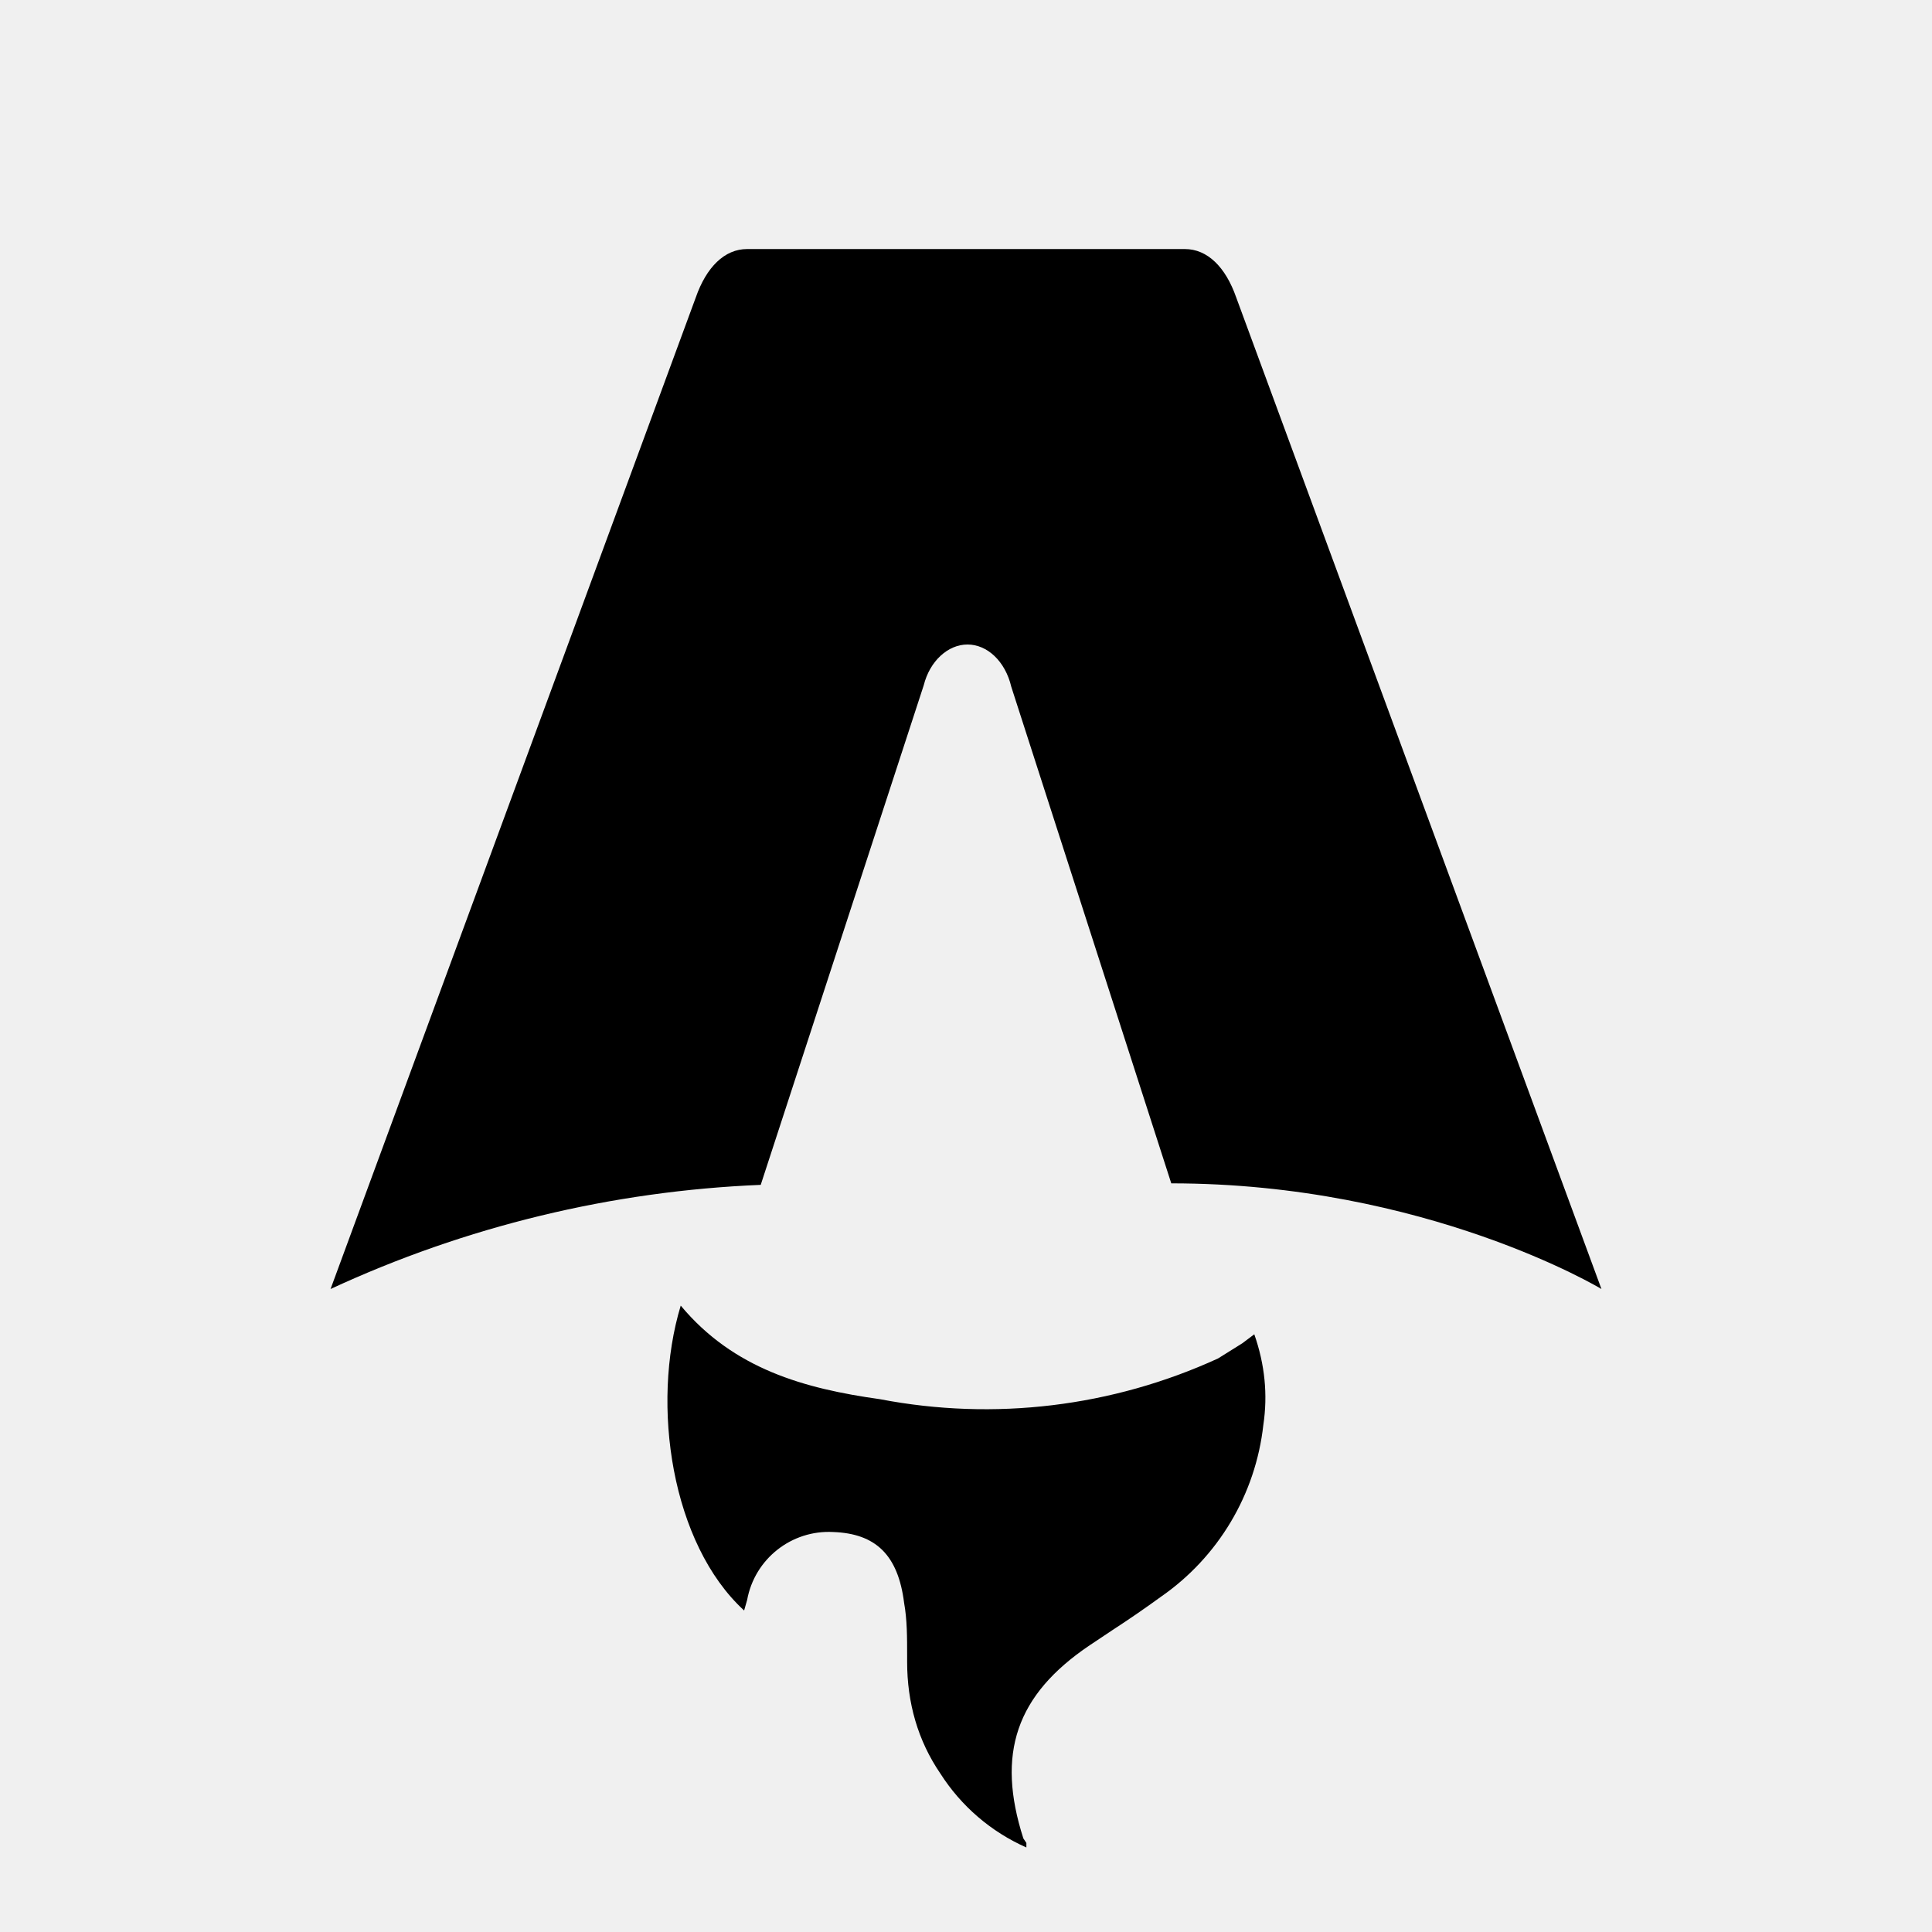
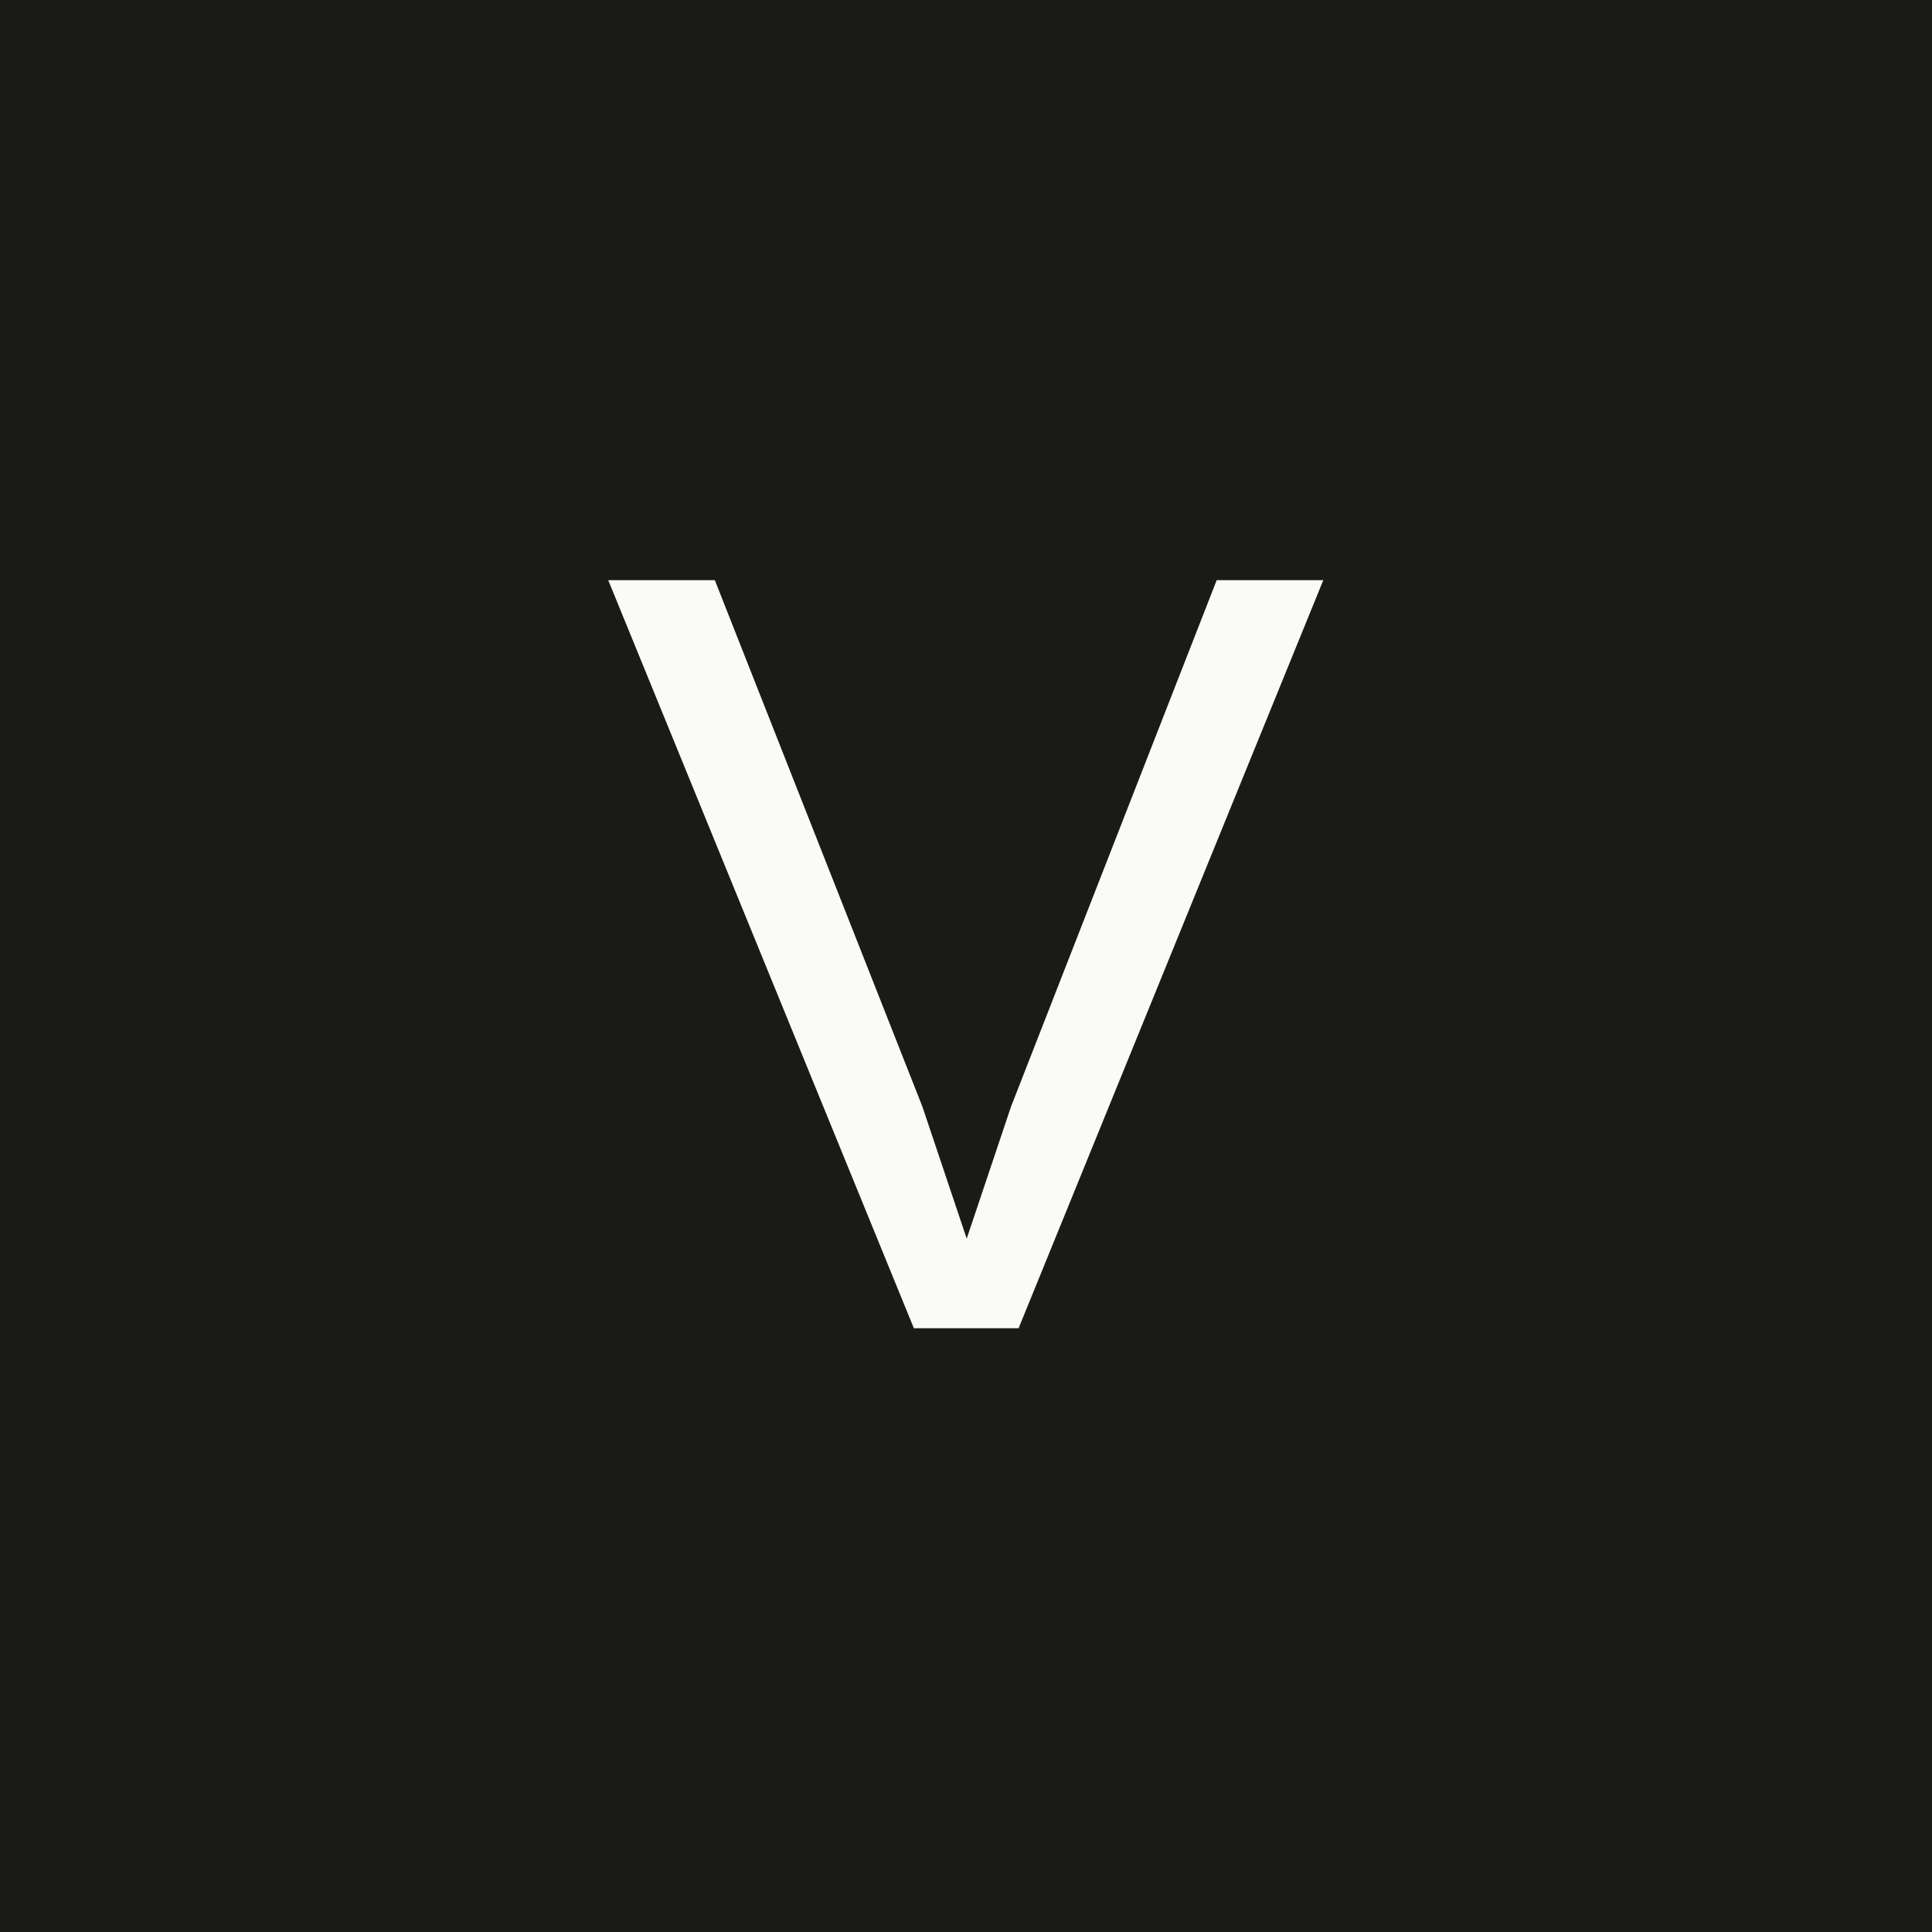
- <svg xmlns="http://www.w3.org/2000/svg" fill="none" viewBox="0 0 128 128">
-   <path d="M50.4 78.5a75.1 75.1 0 0 0-28.5 6.9l24.2-65.7c.7-2 1.9-3.2 3.4-3.2h29c1.5 0 2.7 1.2 3.4 3.2l24.2 65.7s-11.6-7-28.5-7L67 45.5c-.4-1.7-1.6-2.8-2.9-2.8-1.3 0-2.5 1.1-2.9 2.7L50.4 78.5Zm-1.1 28.2Zm-4.2-20.2c-2 6.6-.6 15.8 4.2 20.2a17.5 17.5 0 0 1 .2-.7 5.5 5.5 0 0 1 5.7-4.5c2.8.1 4.3 1.5 4.7 4.7.2 1.1.2 2.3.2 3.5v.4c0 2.7.7 5.2 2.2 7.4a13 13 0 0 0 5.7 4.9v-.3l-.2-.3c-1.8-5.6-.5-9.5 4.4-12.8l1.5-1a73 73 0 0 0 3.2-2.2 16 16 0 0 0 6.8-11.4c.3-2 .1-4-.6-6l-.8.6-1.6 1a37 37 0 0 1-22.4 2.7c-5-.7-9.7-2-13.2-6.2Z" />
-   <style>
-         path { fill: #000; }
-         @media (prefers-color-scheme: dark) {
-             path { fill: #FFF; }
-         }
-     </style>
+ <svg xmlns="http://www.w3.org/2000/svg" viewBox="0 0 32 32">
+   <rect width="32" height="32" fill="#1A1A18" />
+   <text x="16" y="22" font-family="'Helvetica Neue', Arial, sans-serif" font-size="18" font-weight="300" fill="#FAFAF7" text-anchor="middle" letter-spacing="-0.04em">V</text>
</svg>
